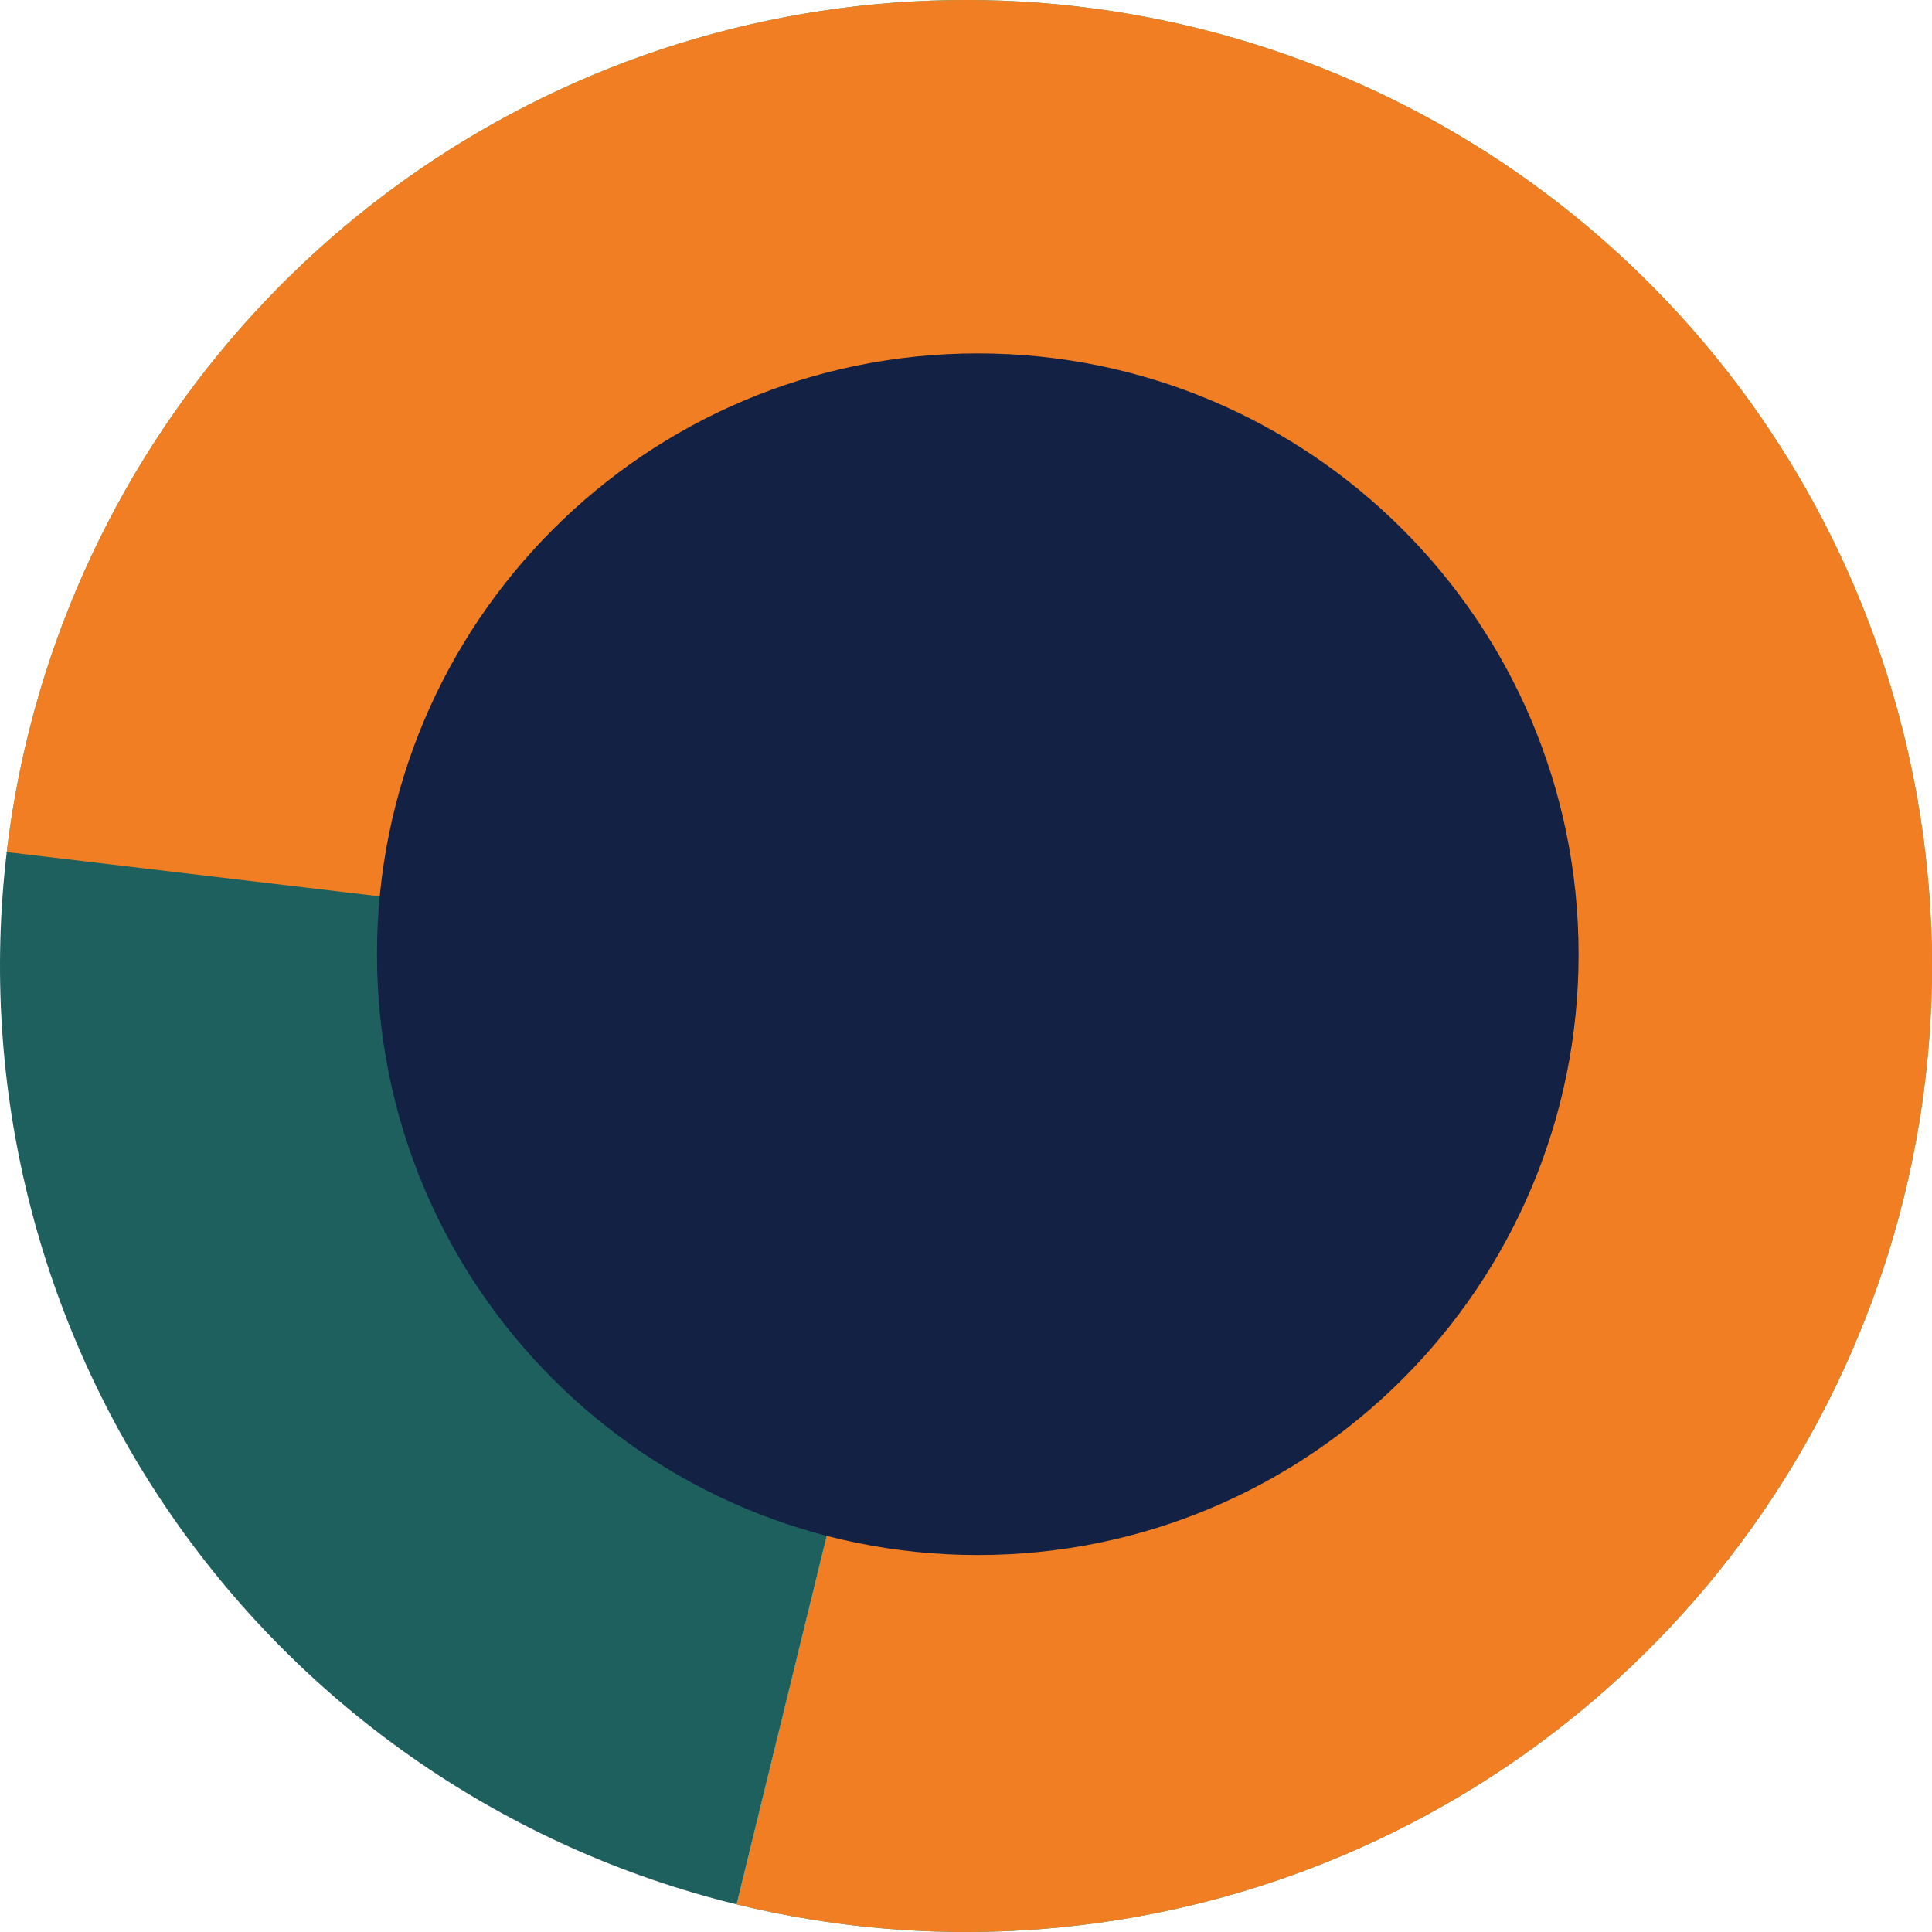
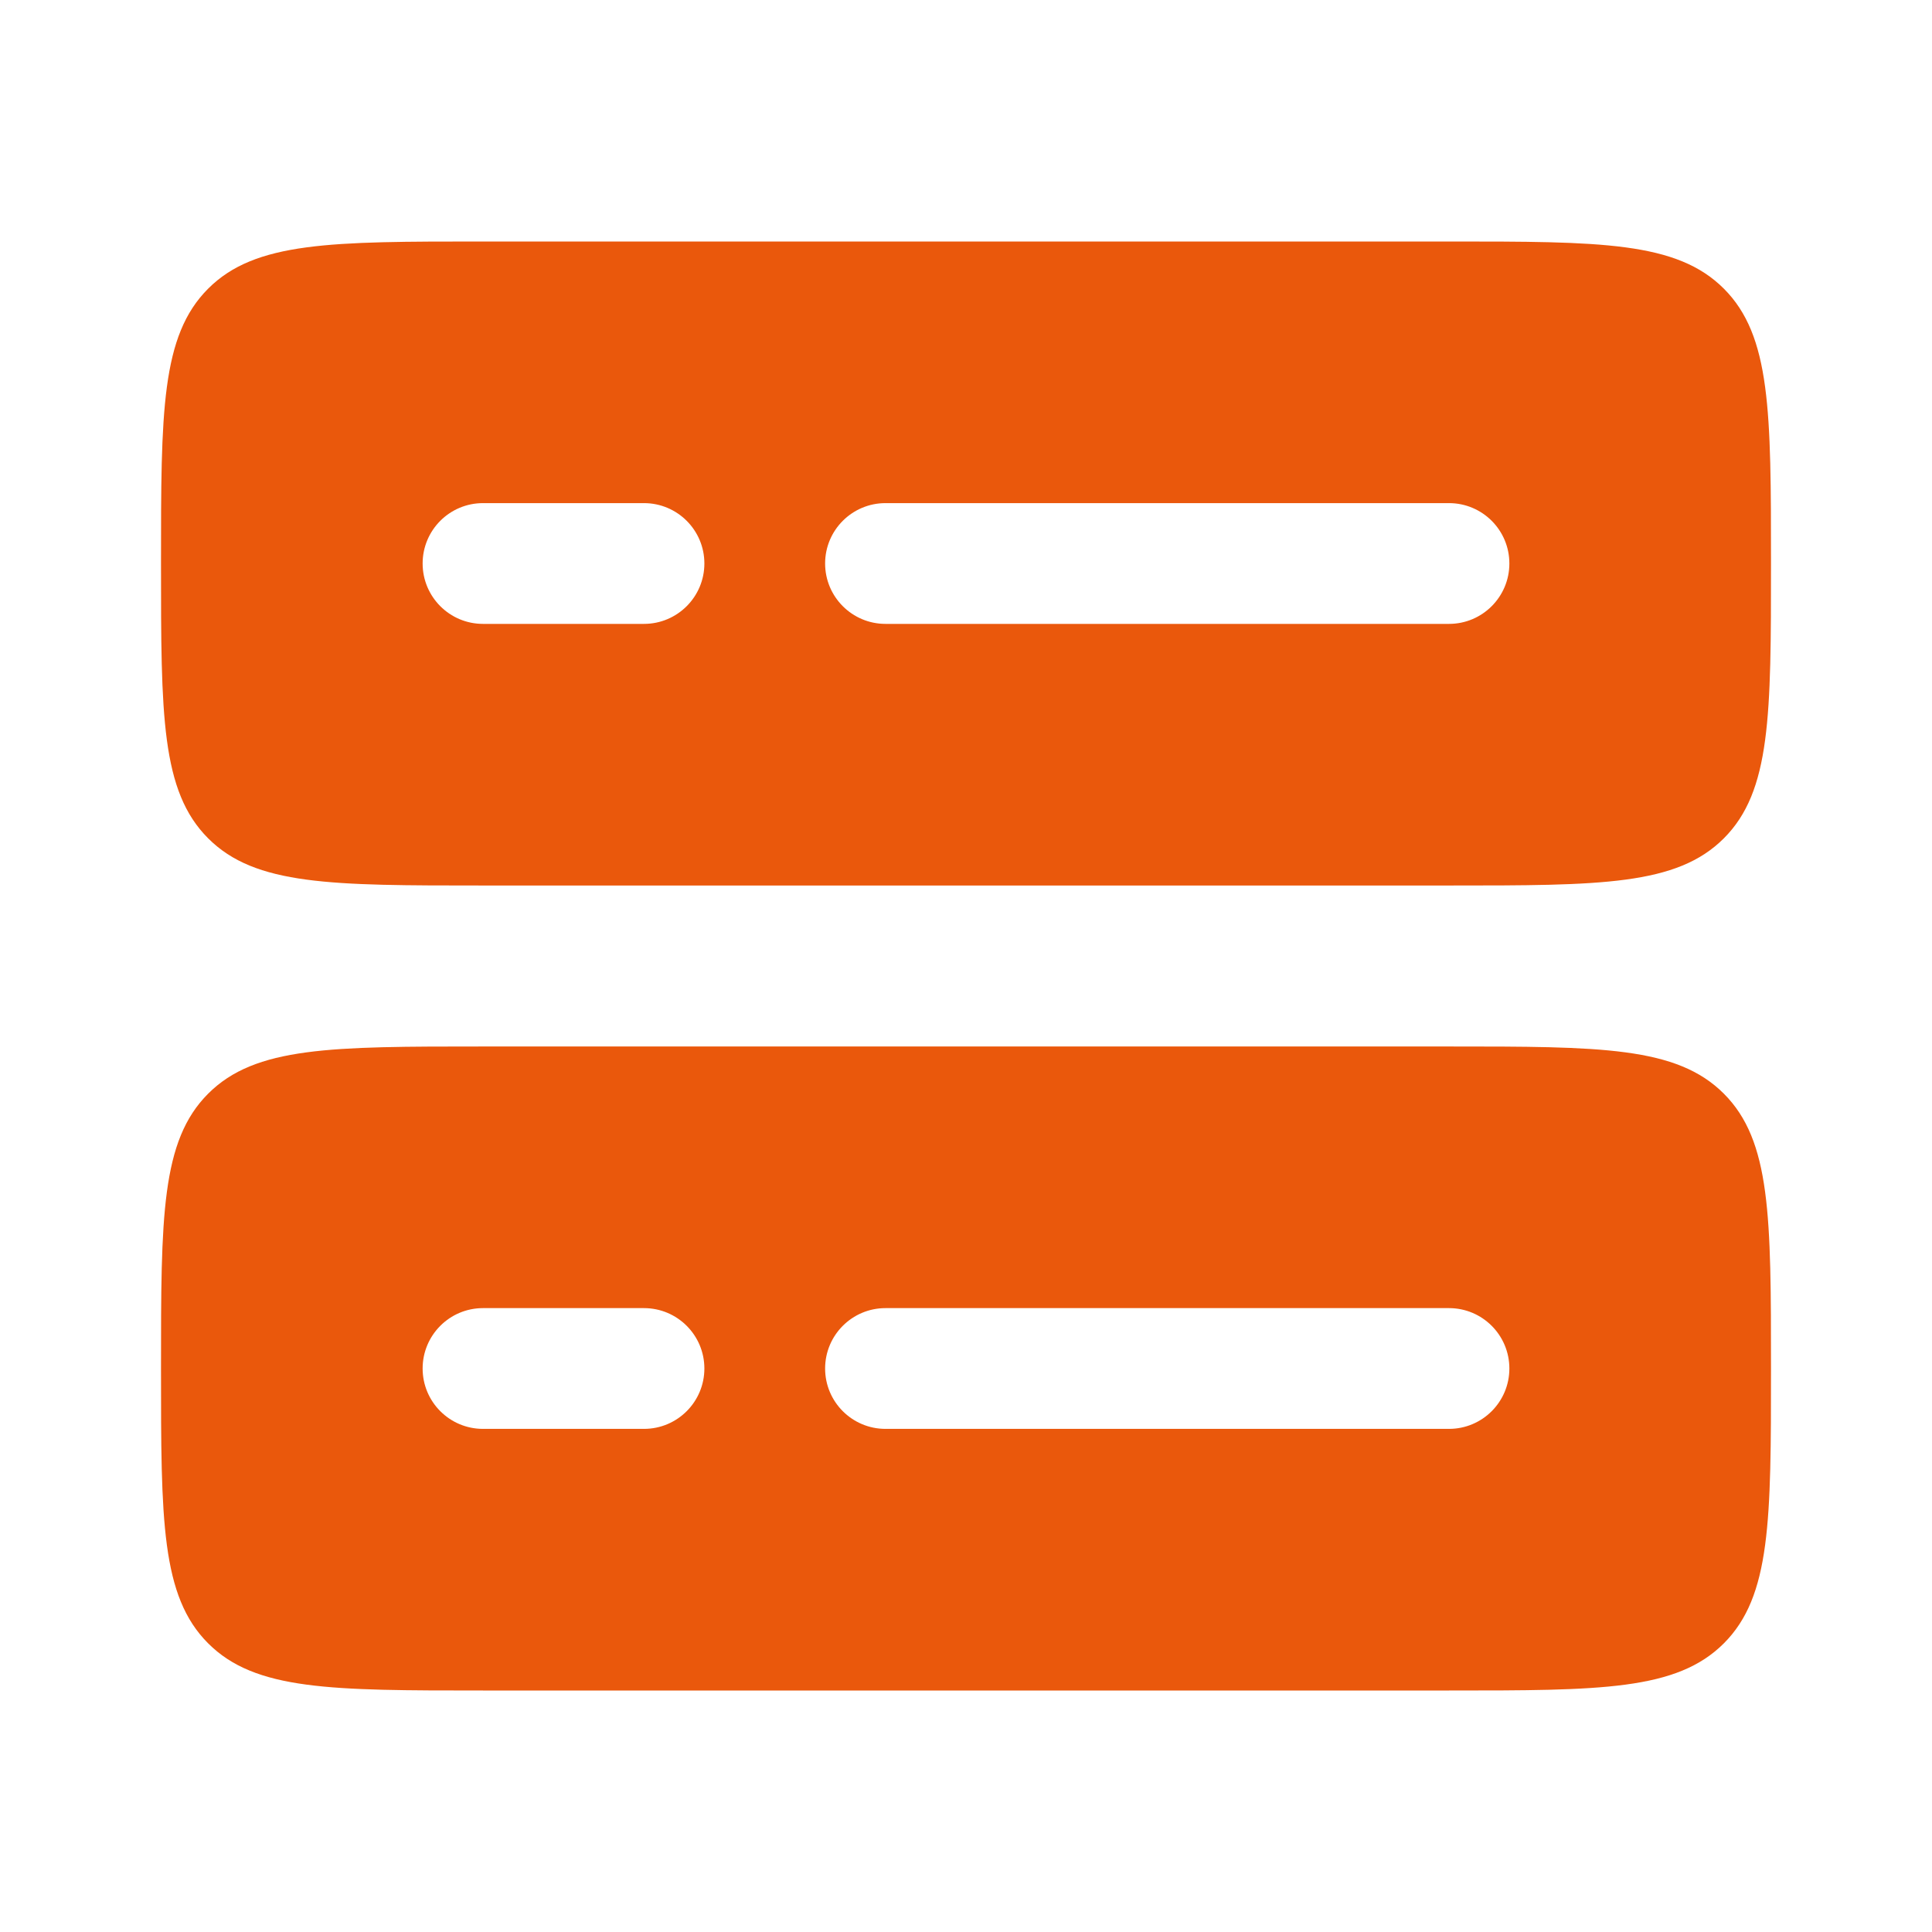
- <svg xmlns="http://www.w3.org/2000/svg" width="89" height="89" viewBox="0 0 89 89" fill="none">
-   <path d="M33.942 87.73C42.717 89.873 51.937 89.294 60.375 86.072C68.813 82.85 76.071 77.136 81.184 69.689C86.297 62.243 89.023 53.417 89 44.384C88.976 35.351 86.204 26.54 81.053 19.12C75.901 11.7 68.613 6.024 60.158 2.846C51.703 -0.333 42.481 -0.863 33.717 1.326C24.954 3.515 17.064 8.319 11.096 15.099C5.128 21.88 1.365 30.316 0.306 39.286L18.438 41.425C19.062 36.135 21.281 31.16 24.8 27.161C28.32 23.163 32.973 20.329 38.141 19.039C43.309 17.748 48.748 18.061 53.734 19.935C58.721 21.809 63.018 25.157 66.057 29.532C69.095 33.908 70.729 39.105 70.743 44.432C70.757 49.759 69.15 54.964 66.134 59.355C63.119 63.746 58.839 67.116 53.862 69.017C48.886 70.917 43.449 71.258 38.274 69.994L33.942 87.73Z" fill="#19B08F" />
-   <path d="M33.942 87.73C42.717 89.873 51.937 89.294 60.375 86.072C68.813 82.85 76.071 77.136 81.184 69.689C86.297 62.243 89.023 53.417 89 44.384C88.976 35.351 86.204 26.54 81.053 19.12C75.901 11.7 68.613 6.024 60.158 2.846C51.703 -0.333 42.481 -0.863 33.717 1.326C24.954 3.515 17.064 8.319 11.096 15.099C5.128 21.88 1.365 30.316 0.306 39.286L18.438 41.425C19.062 36.135 21.281 31.16 24.8 27.161C28.32 23.163 32.973 20.329 38.141 19.039C43.309 17.748 48.748 18.061 53.734 19.935C58.721 21.809 63.018 25.157 66.057 29.532C69.095 33.908 70.729 39.105 70.743 44.432C70.757 49.759 69.15 54.964 66.134 59.355C63.119 63.746 58.839 67.116 53.862 69.017C48.886 70.917 43.449 71.258 38.274 69.994L33.942 87.73Z" fill="#F17E22" />
-   <path d="M0.311 39.252C-0.971 50.044 1.741 60.932 7.935 69.862C14.129 78.792 23.377 85.147 33.934 87.728L38.269 69.993C32.043 68.471 26.589 64.724 22.936 59.457C19.283 54.191 17.684 47.77 18.44 41.405L0.311 39.252Z" fill="#1E605E" />
-   <circle cx="45.043" cy="43.957" r="27.677" fill="#122144" />
+ <svg xmlns="http://www.w3.org/2000/svg" width="77" height="77" viewBox="0 0 77 77" fill="none">
+   <path fill-rule="evenodd" clip-rule="evenodd" d="M6.417 22.458C6.417 16.409 6.417 13.384 8.296 11.504C10.175 9.625 13.2 9.625 19.25 9.625H57.75C63.8 9.625 66.824 9.625 68.704 11.504C70.583 13.384 70.583 16.409 70.583 22.458C70.583 28.508 70.583 31.533 68.704 33.412C66.824 35.292 63.8 35.292 57.75 35.292H19.25C13.2 35.292 10.175 35.292 8.296 33.412C6.417 31.533 6.417 28.508 6.417 22.458ZM19.25 20.052C17.921 20.052 16.844 21.129 16.844 22.458C16.844 23.787 17.921 24.865 19.25 24.865H25.666C26.995 24.865 28.073 23.787 28.073 22.458C28.073 21.129 26.995 20.052 25.666 20.052H19.25ZM32.885 22.458C32.885 21.129 33.963 20.052 35.291 20.052H57.75C59.079 20.052 60.156 21.129 60.156 22.458C60.156 23.787 59.079 24.865 57.75 24.865H35.291C33.963 24.865 32.885 23.787 32.885 22.458Z" fill="#EA580C" />
+   <path fill-rule="evenodd" clip-rule="evenodd" d="M6.417 54.542C6.417 48.492 6.417 45.467 8.296 43.588C10.175 41.708 13.2 41.708 19.25 41.708H57.75C63.8 41.708 66.824 41.708 68.704 43.588C70.583 45.467 70.583 48.492 70.583 54.542C70.583 60.591 70.583 63.616 68.704 65.496C66.824 67.375 63.8 67.375 57.75 67.375H19.25C13.2 67.375 10.175 67.375 8.296 65.496C6.417 63.616 6.417 60.591 6.417 54.542ZM19.25 52.135C17.921 52.135 16.844 53.213 16.844 54.542C16.844 55.871 17.921 56.948 19.25 56.948H25.666C26.995 56.948 28.073 55.871 28.073 54.542C28.073 53.213 26.995 52.135 25.666 52.135H19.25ZM32.885 54.542C32.885 53.213 33.963 52.135 35.291 52.135H57.75C59.079 52.135 60.156 53.213 60.156 54.542C60.156 55.871 59.079 56.948 57.75 56.948H35.291C33.963 56.948 32.885 55.871 32.885 54.542Z" fill="#EA580C" />
</svg>
